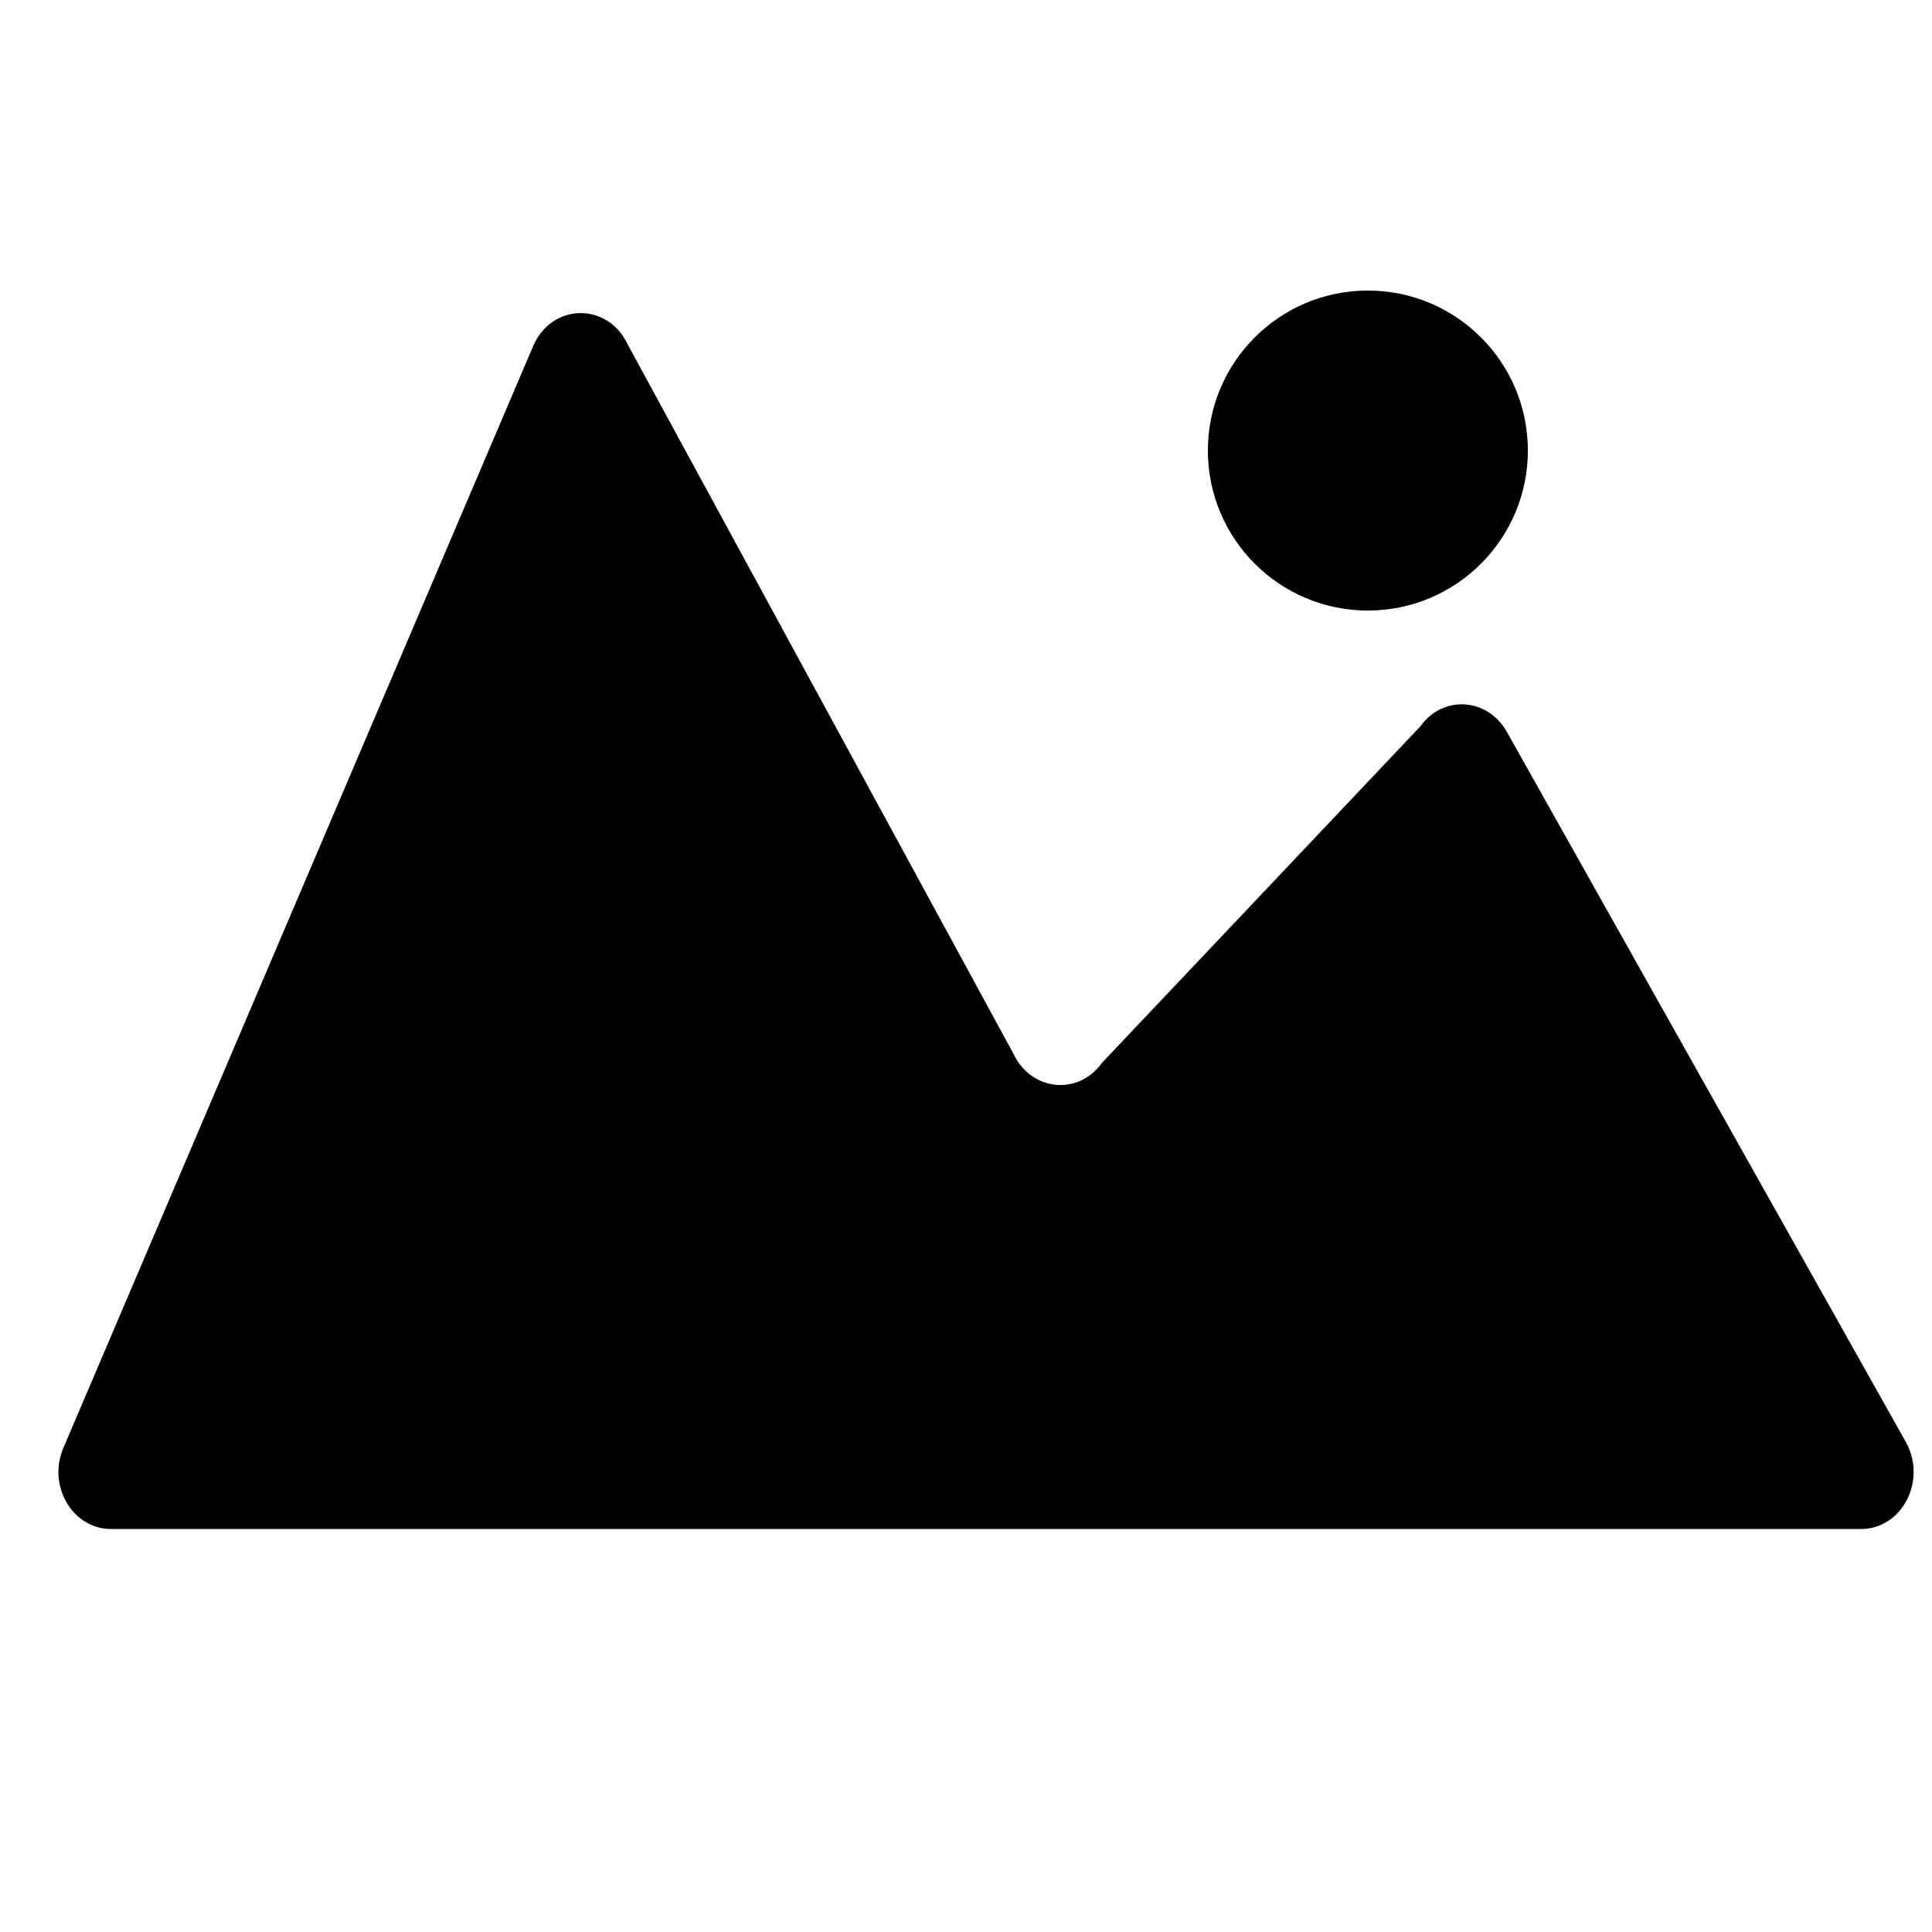
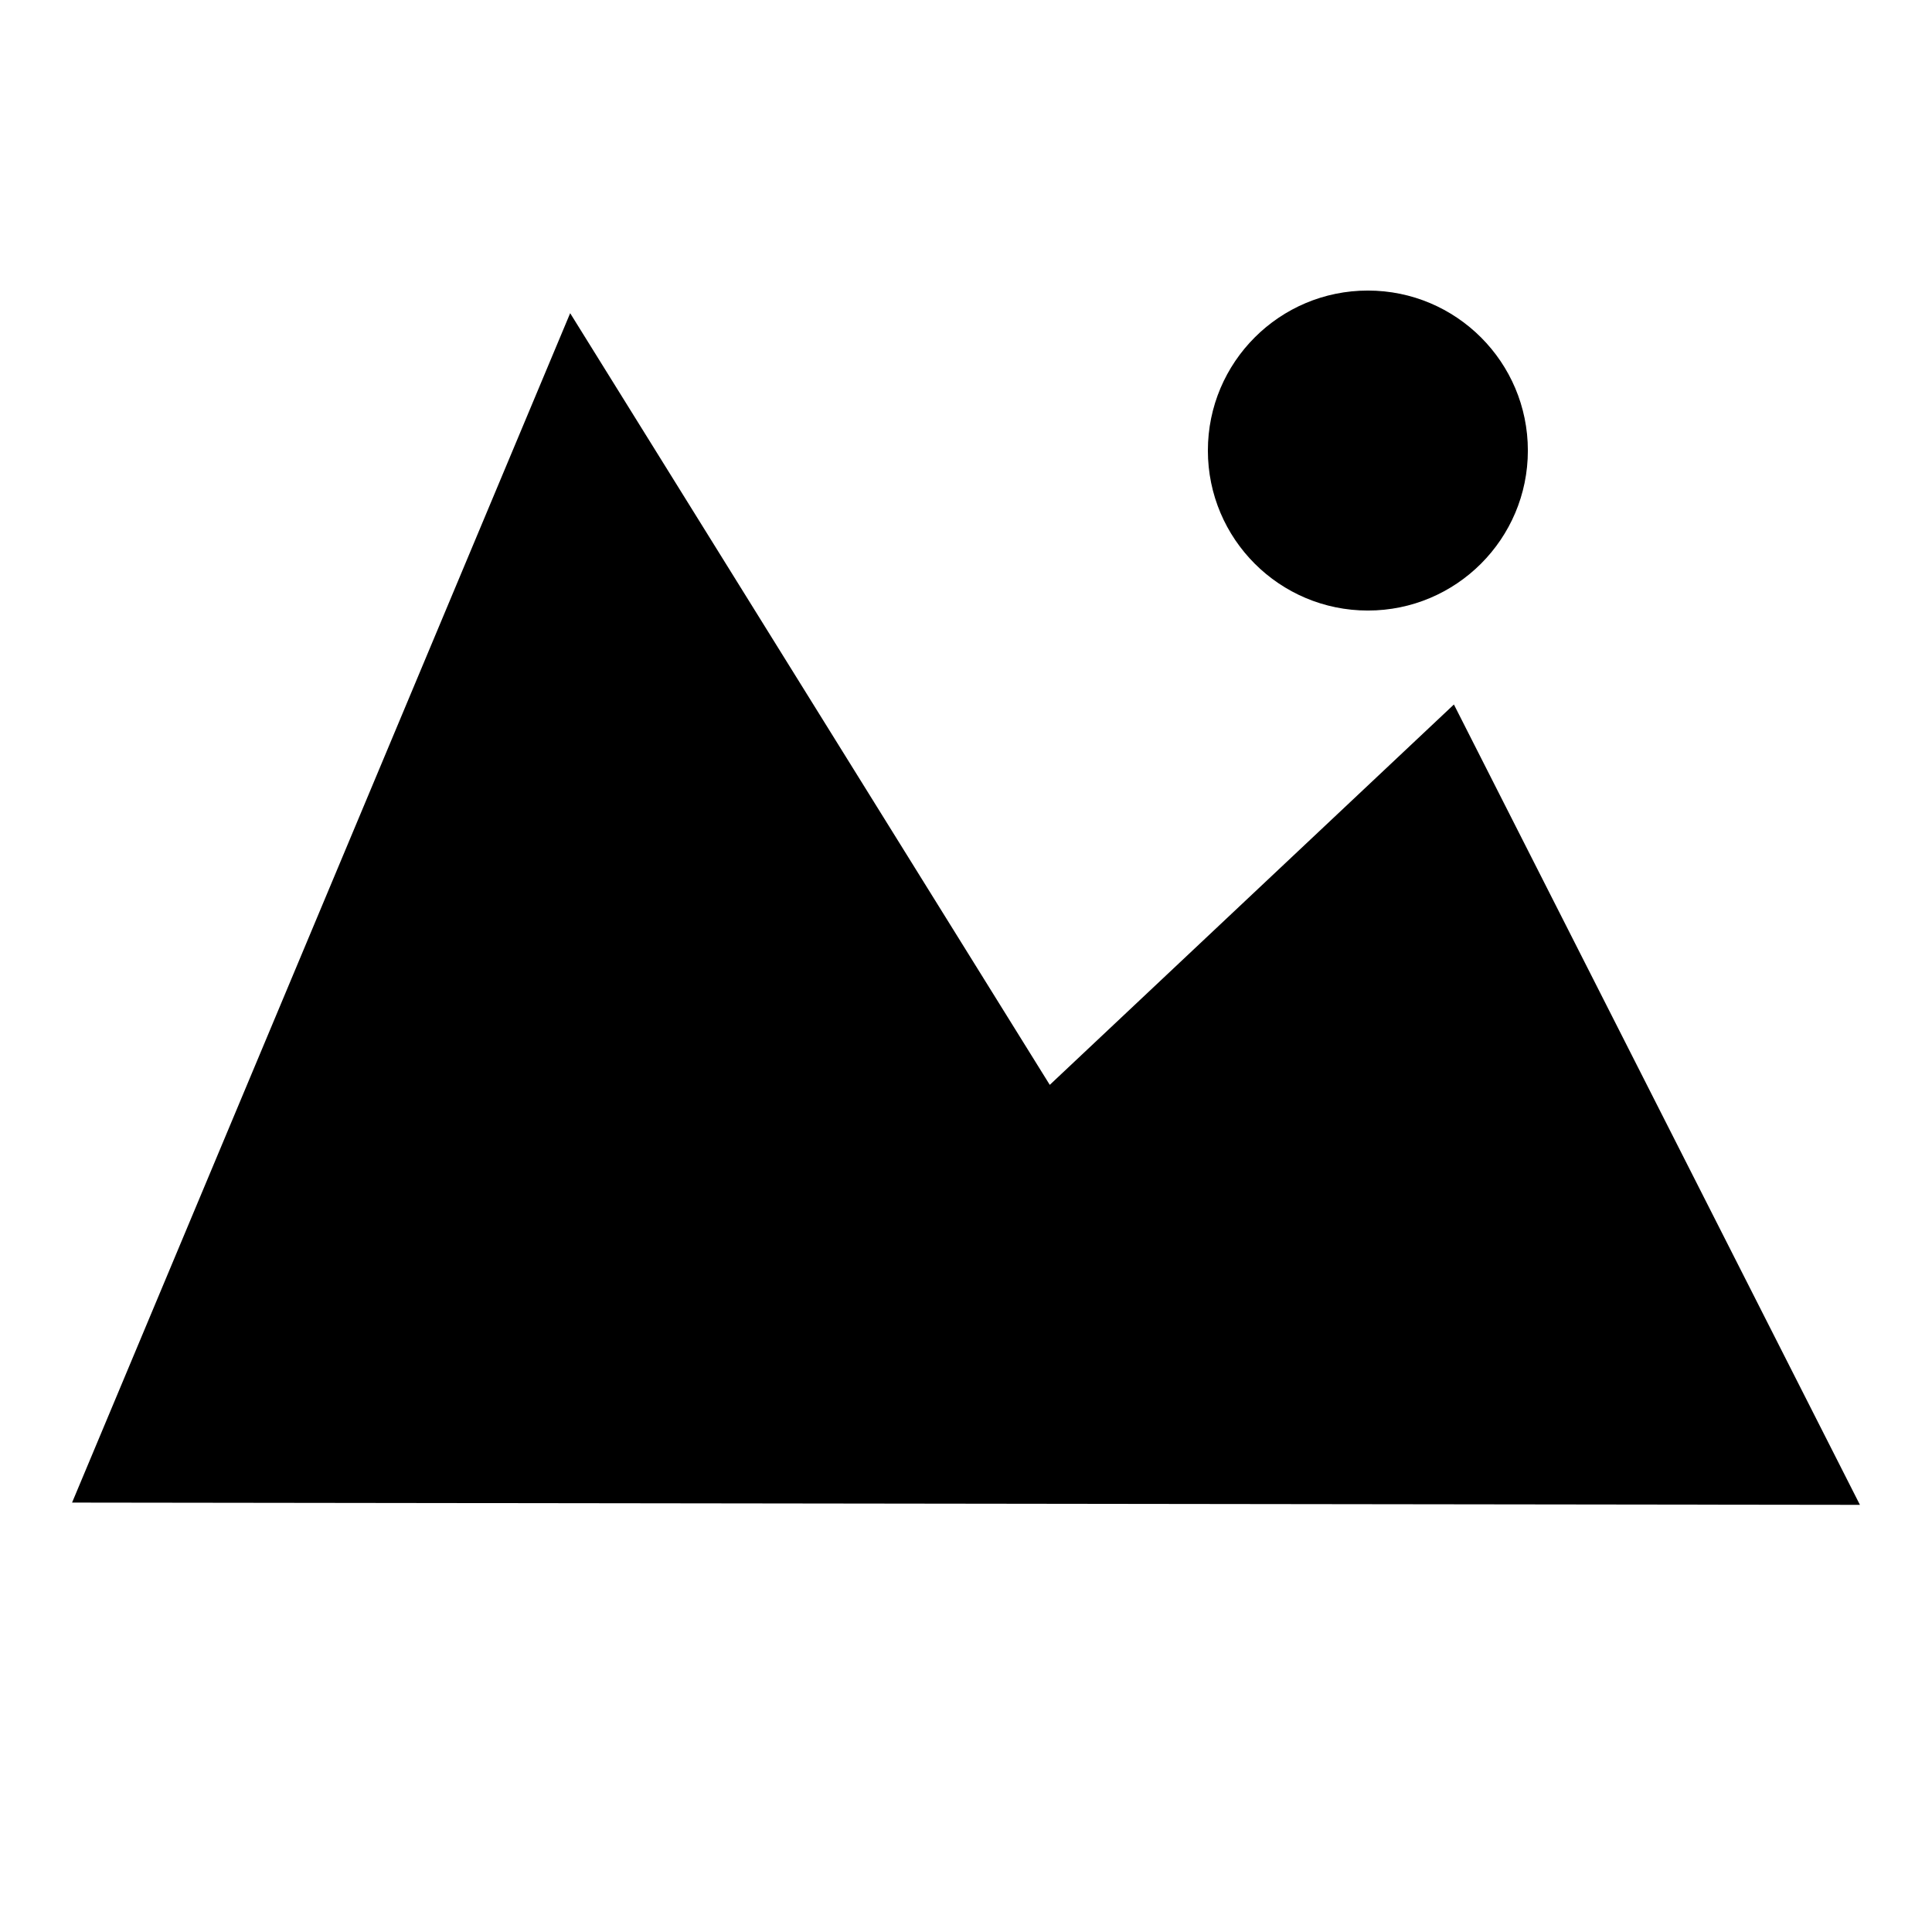
<svg xmlns="http://www.w3.org/2000/svg" version="1.1" id="Capa_1" x="0px" y="0px" viewBox="0 0 512 512" style="enable-background:new 0 0 512 512;" xml:space="preserve">
-   <path d="M29.4,405.2h463.8c10.9,0,17.5-12.9,11.9-23L399.3,193.9c-5.1-9-16.9-9.8-22.9-1.4l-84.4,89.2c-6.2,8.7-18.7,7.5-23.4-2.4  L166.3,91.2c-5.3-11.2-20.1-10.9-25,0.5L16.8,383.7C12.5,393.7,19.2,405.2,29.4,405.2z" />
+   <path d="M492.9,398.8L385.3,186.7L278.2,287.5L151.1,83l-132,315.2L492.9,398.8z" />
  <circle cx="362.5" cy="119.4" r="42.4" />
</svg>
